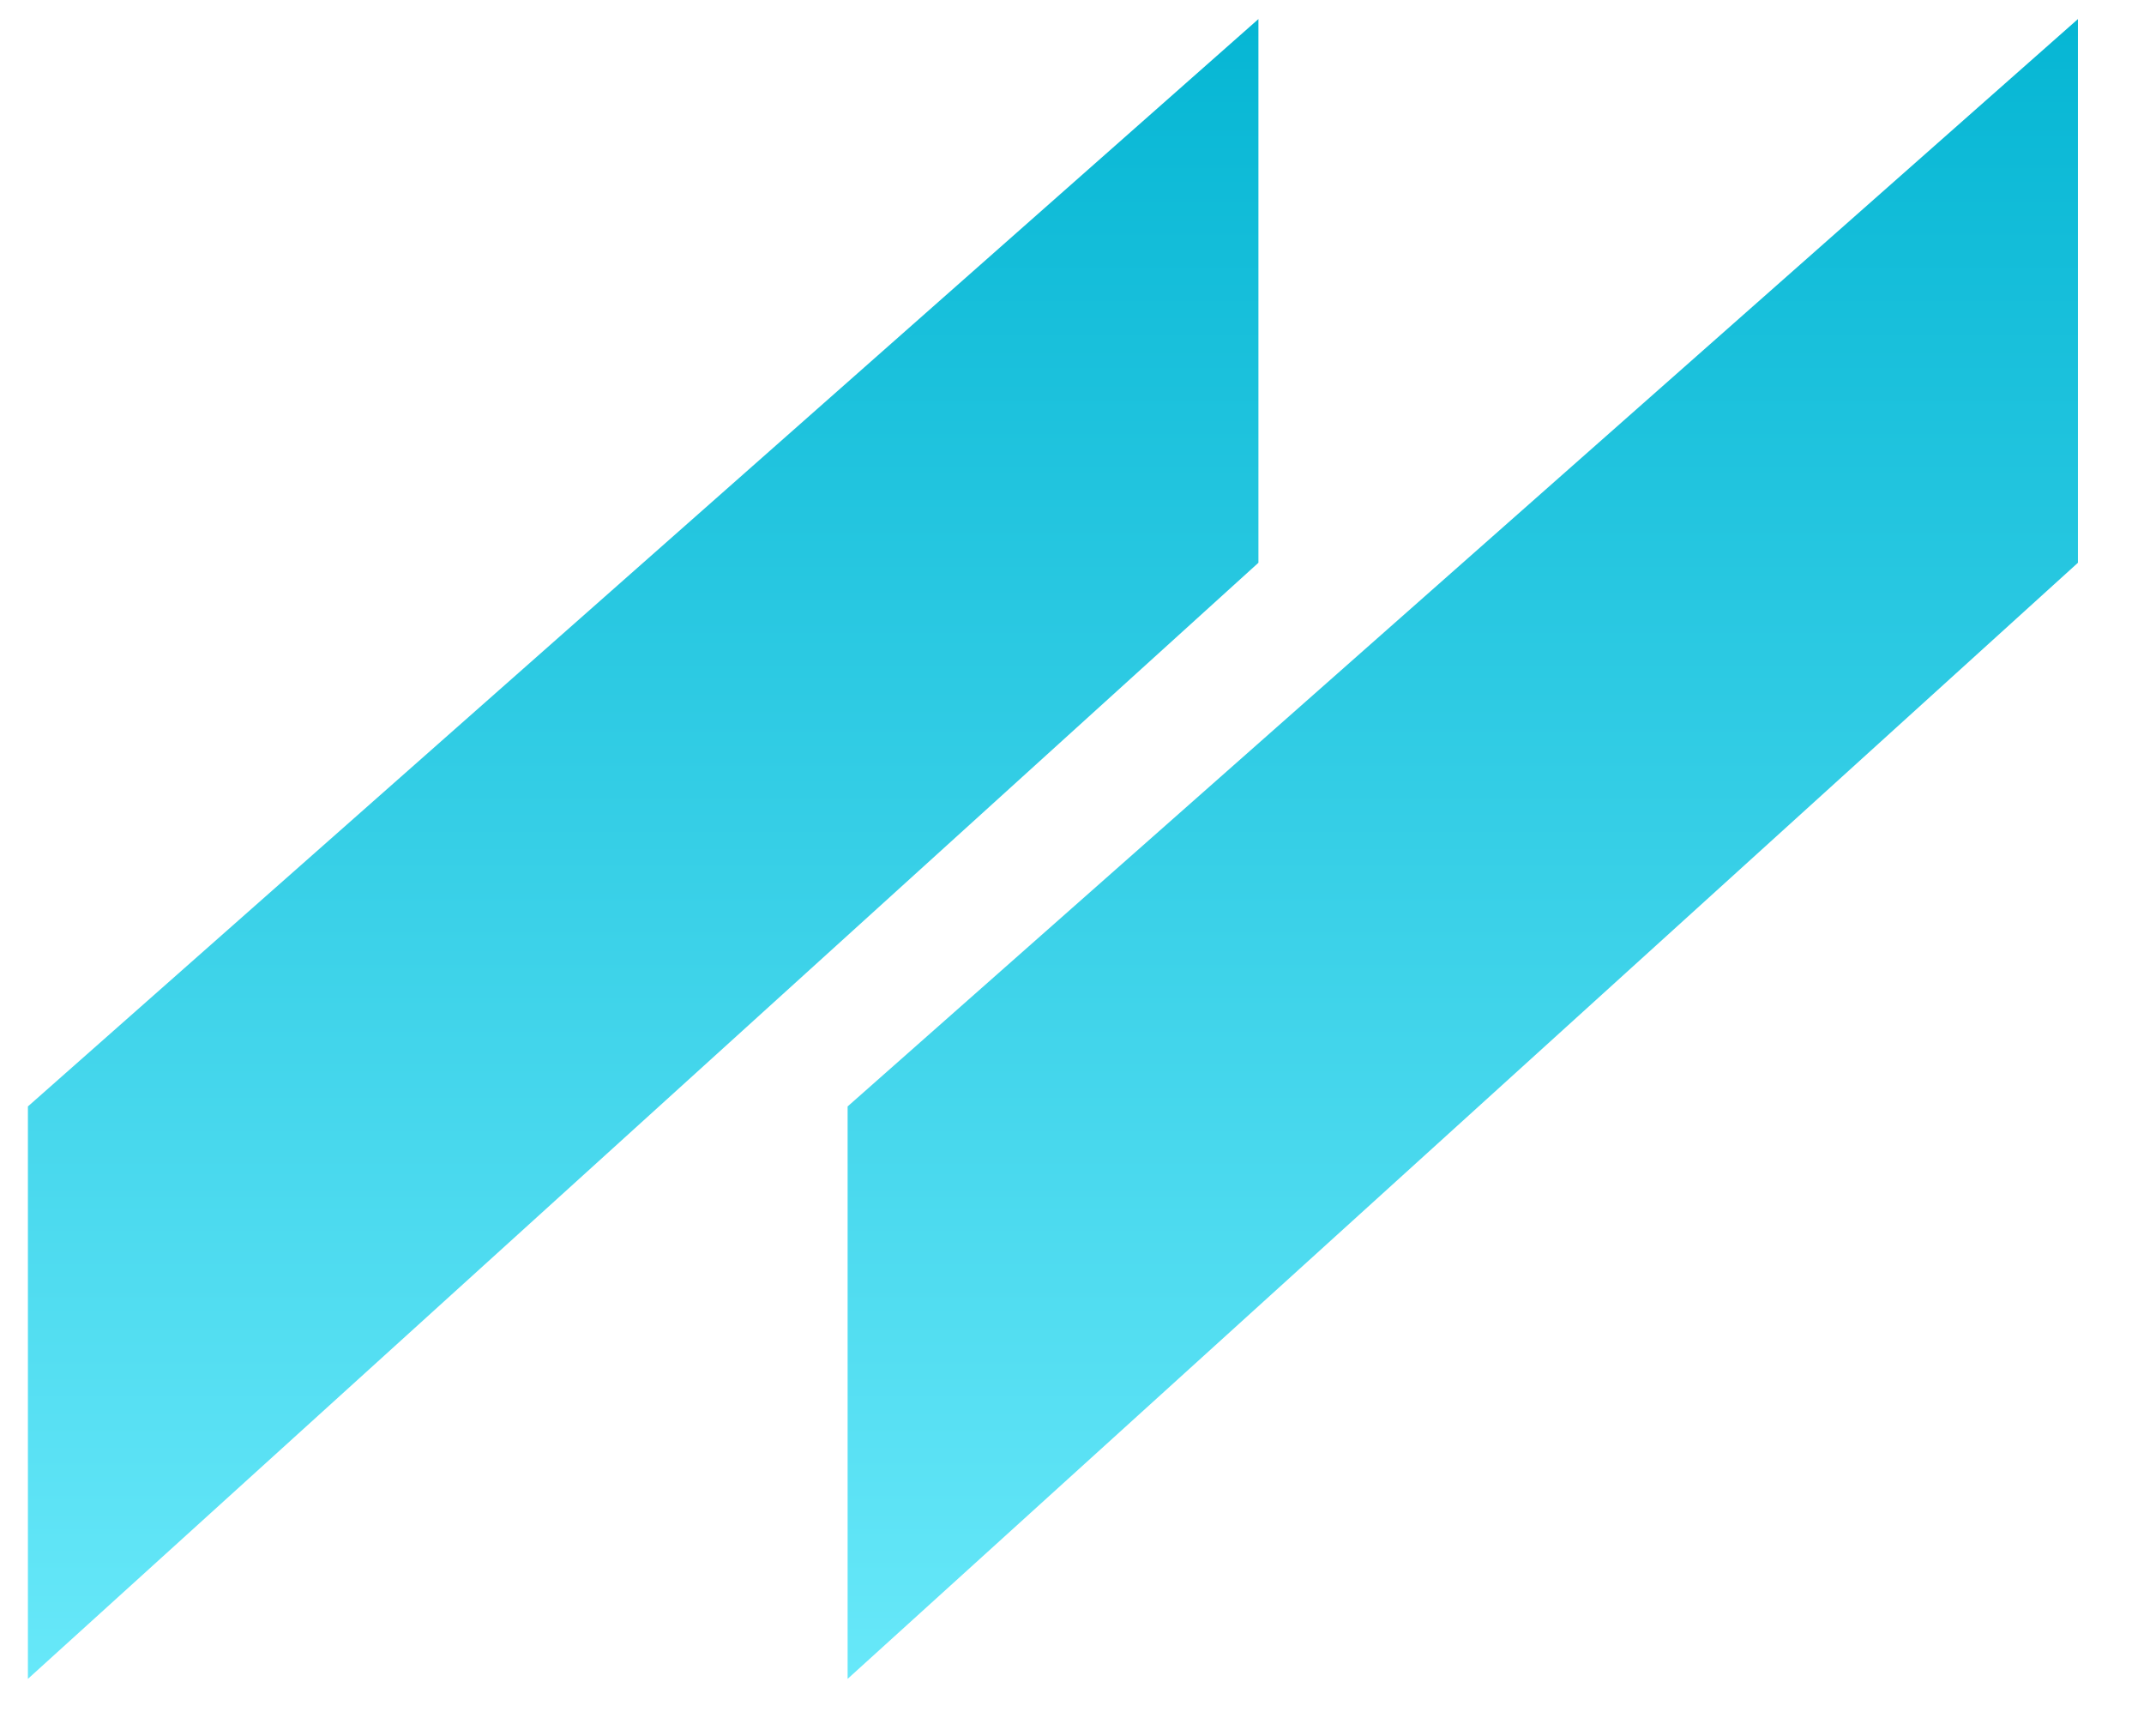
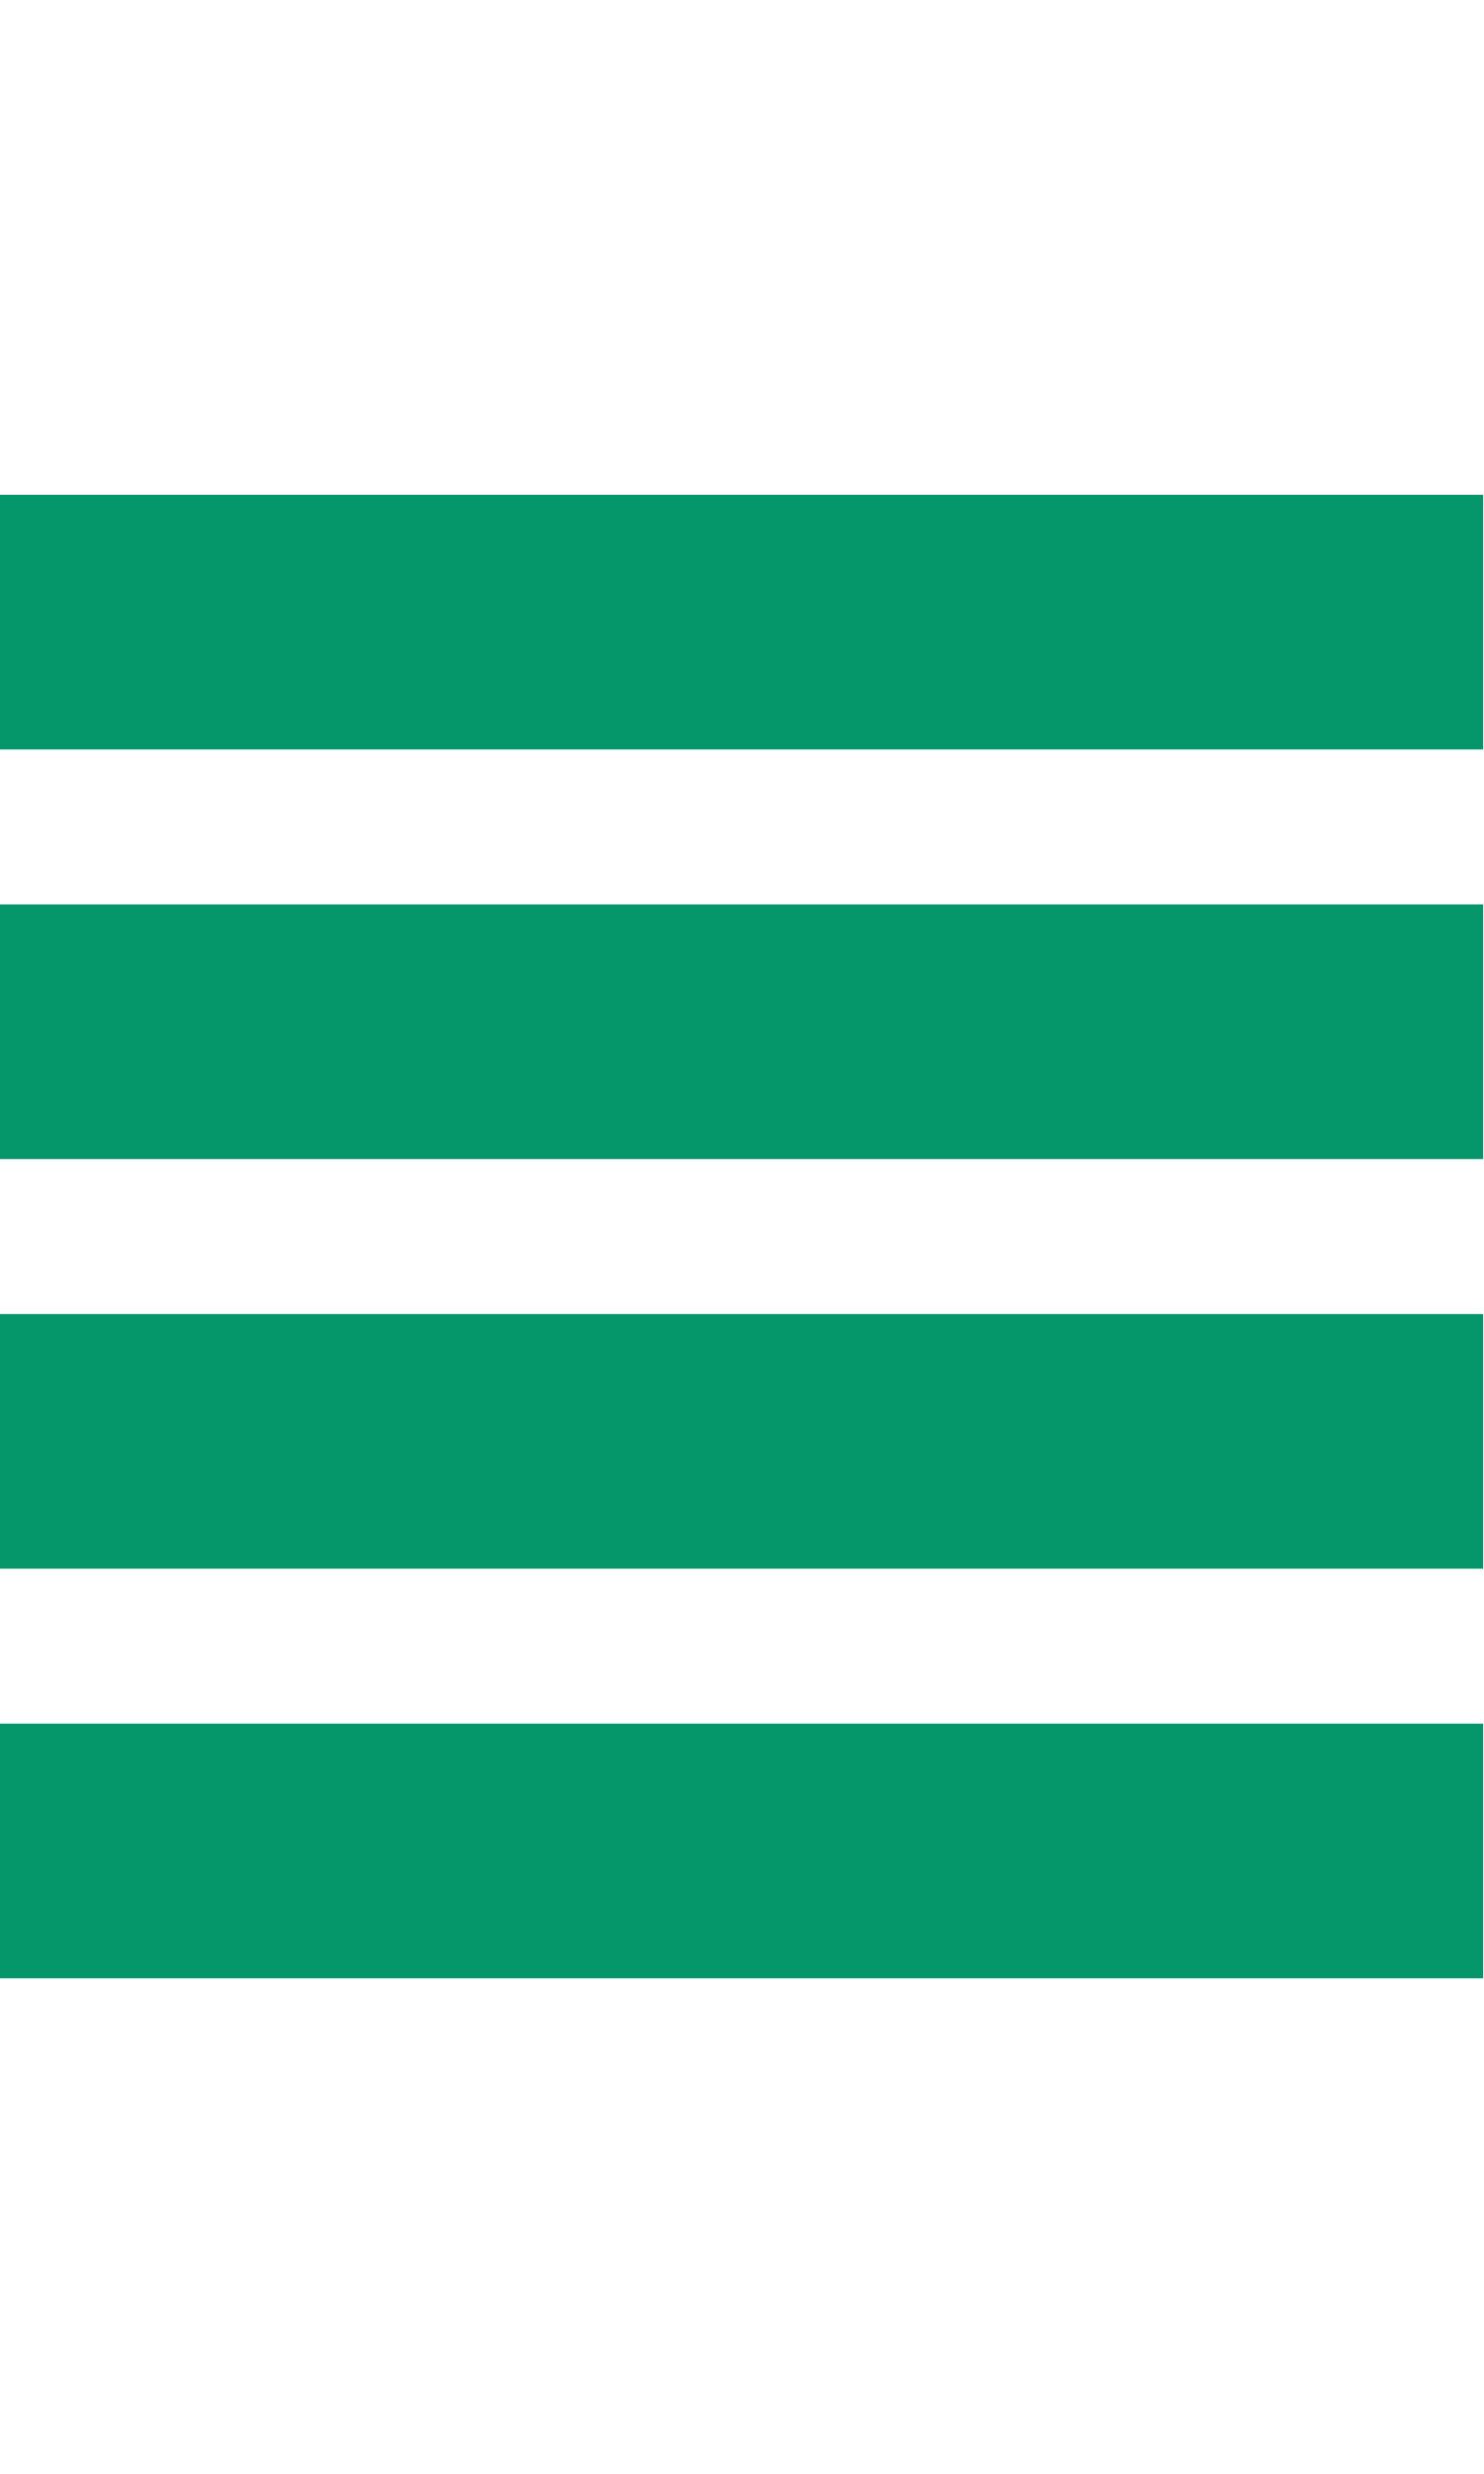
- <svg xmlns="http://www.w3.org/2000/svg" xmlns:xlink="http://www.w3.org/1999/xlink" version="1.1" preserveAspectRatio="xMidYMid meet" viewBox="344.564 330.278 111.737 91.218" width="53.87" height="43.61">
-   <defs>
-     <path d="M453.3 331.28L453.3 359.85L388.64 418.5L388.64 388.42L453.3 331.28Z" id="aFZf6T5ED" />
-     <linearGradient id="gradientb2ThqnP5Op" gradientUnits="userSpaceOnUse" x1="420.97" y1="331.28" x2="420.97" y2="418.5">
-       <stop style="stop-color: #06b6d4;stop-opacity: 1" offset="0%" />
-       <stop style="stop-color: #67e8f9;stop-opacity: 1" offset="100%" />
-     </linearGradient>
-     <path d="M410.23 331.28L410.23 359.85L345.56 418.5L345.56 388.42L410.23 331.28Z" id="a9fehgwfM" />
-     <linearGradient id="gradientk1wNV9Ostb" gradientUnits="userSpaceOnUse" x1="377.89" y1="331.28" x2="377.89" y2="418.5">
-       <stop style="stop-color: #06b6d4;stop-opacity: 1" offset="0%" />
-       <stop style="stop-color: #67e8f9;stop-opacity: 1" offset="100%" />
-     </linearGradient>
-   </defs>
-   <g>
-     <g>
-       <use xlink:href="#aFZf6T5ED" opacity="1" fill="url(#gradientb2ThqnP5Op)" />
-     </g>
-     <g>
-       <use xlink:href="#a9fehgwfM" opacity="1" fill="url(#gradientk1wNV9Ostb)" />
-     </g>
+ <svg xmlns="http://www.w3.org/2000/svg" version="1.0" width="30pt" height="50pt" viewBox="0 0 1667 1667" preserveAspectRatio="xMidYMid meet">
+   <g transform="translate(0,1667) scale(0.1,-0.1)" fill="#059669" stroke="none">
+     <path d="M0 15240 l0 -1430 8330 0 8330 0 0 1430 0 1430 -8330 0 -8330 0 0 -1430z" />
+     <path d="M0 10640 l0 -1430 8330 0 8330 0 0 1430 0 1430 -8330 0 -8330 0 0 -1430z" />
+     <path d="M0 6040 l0 -1430 8330 0 8330 0 0 1430 0 1430 -8330 0 -8330 0 0 -1430z" />
+     <path d="M0 1440 l0 -1430 8330 0 8330 0 0 1430 0 1430 -8330 0 -8330 0 0 -1430z" />
  </g>
</svg>
